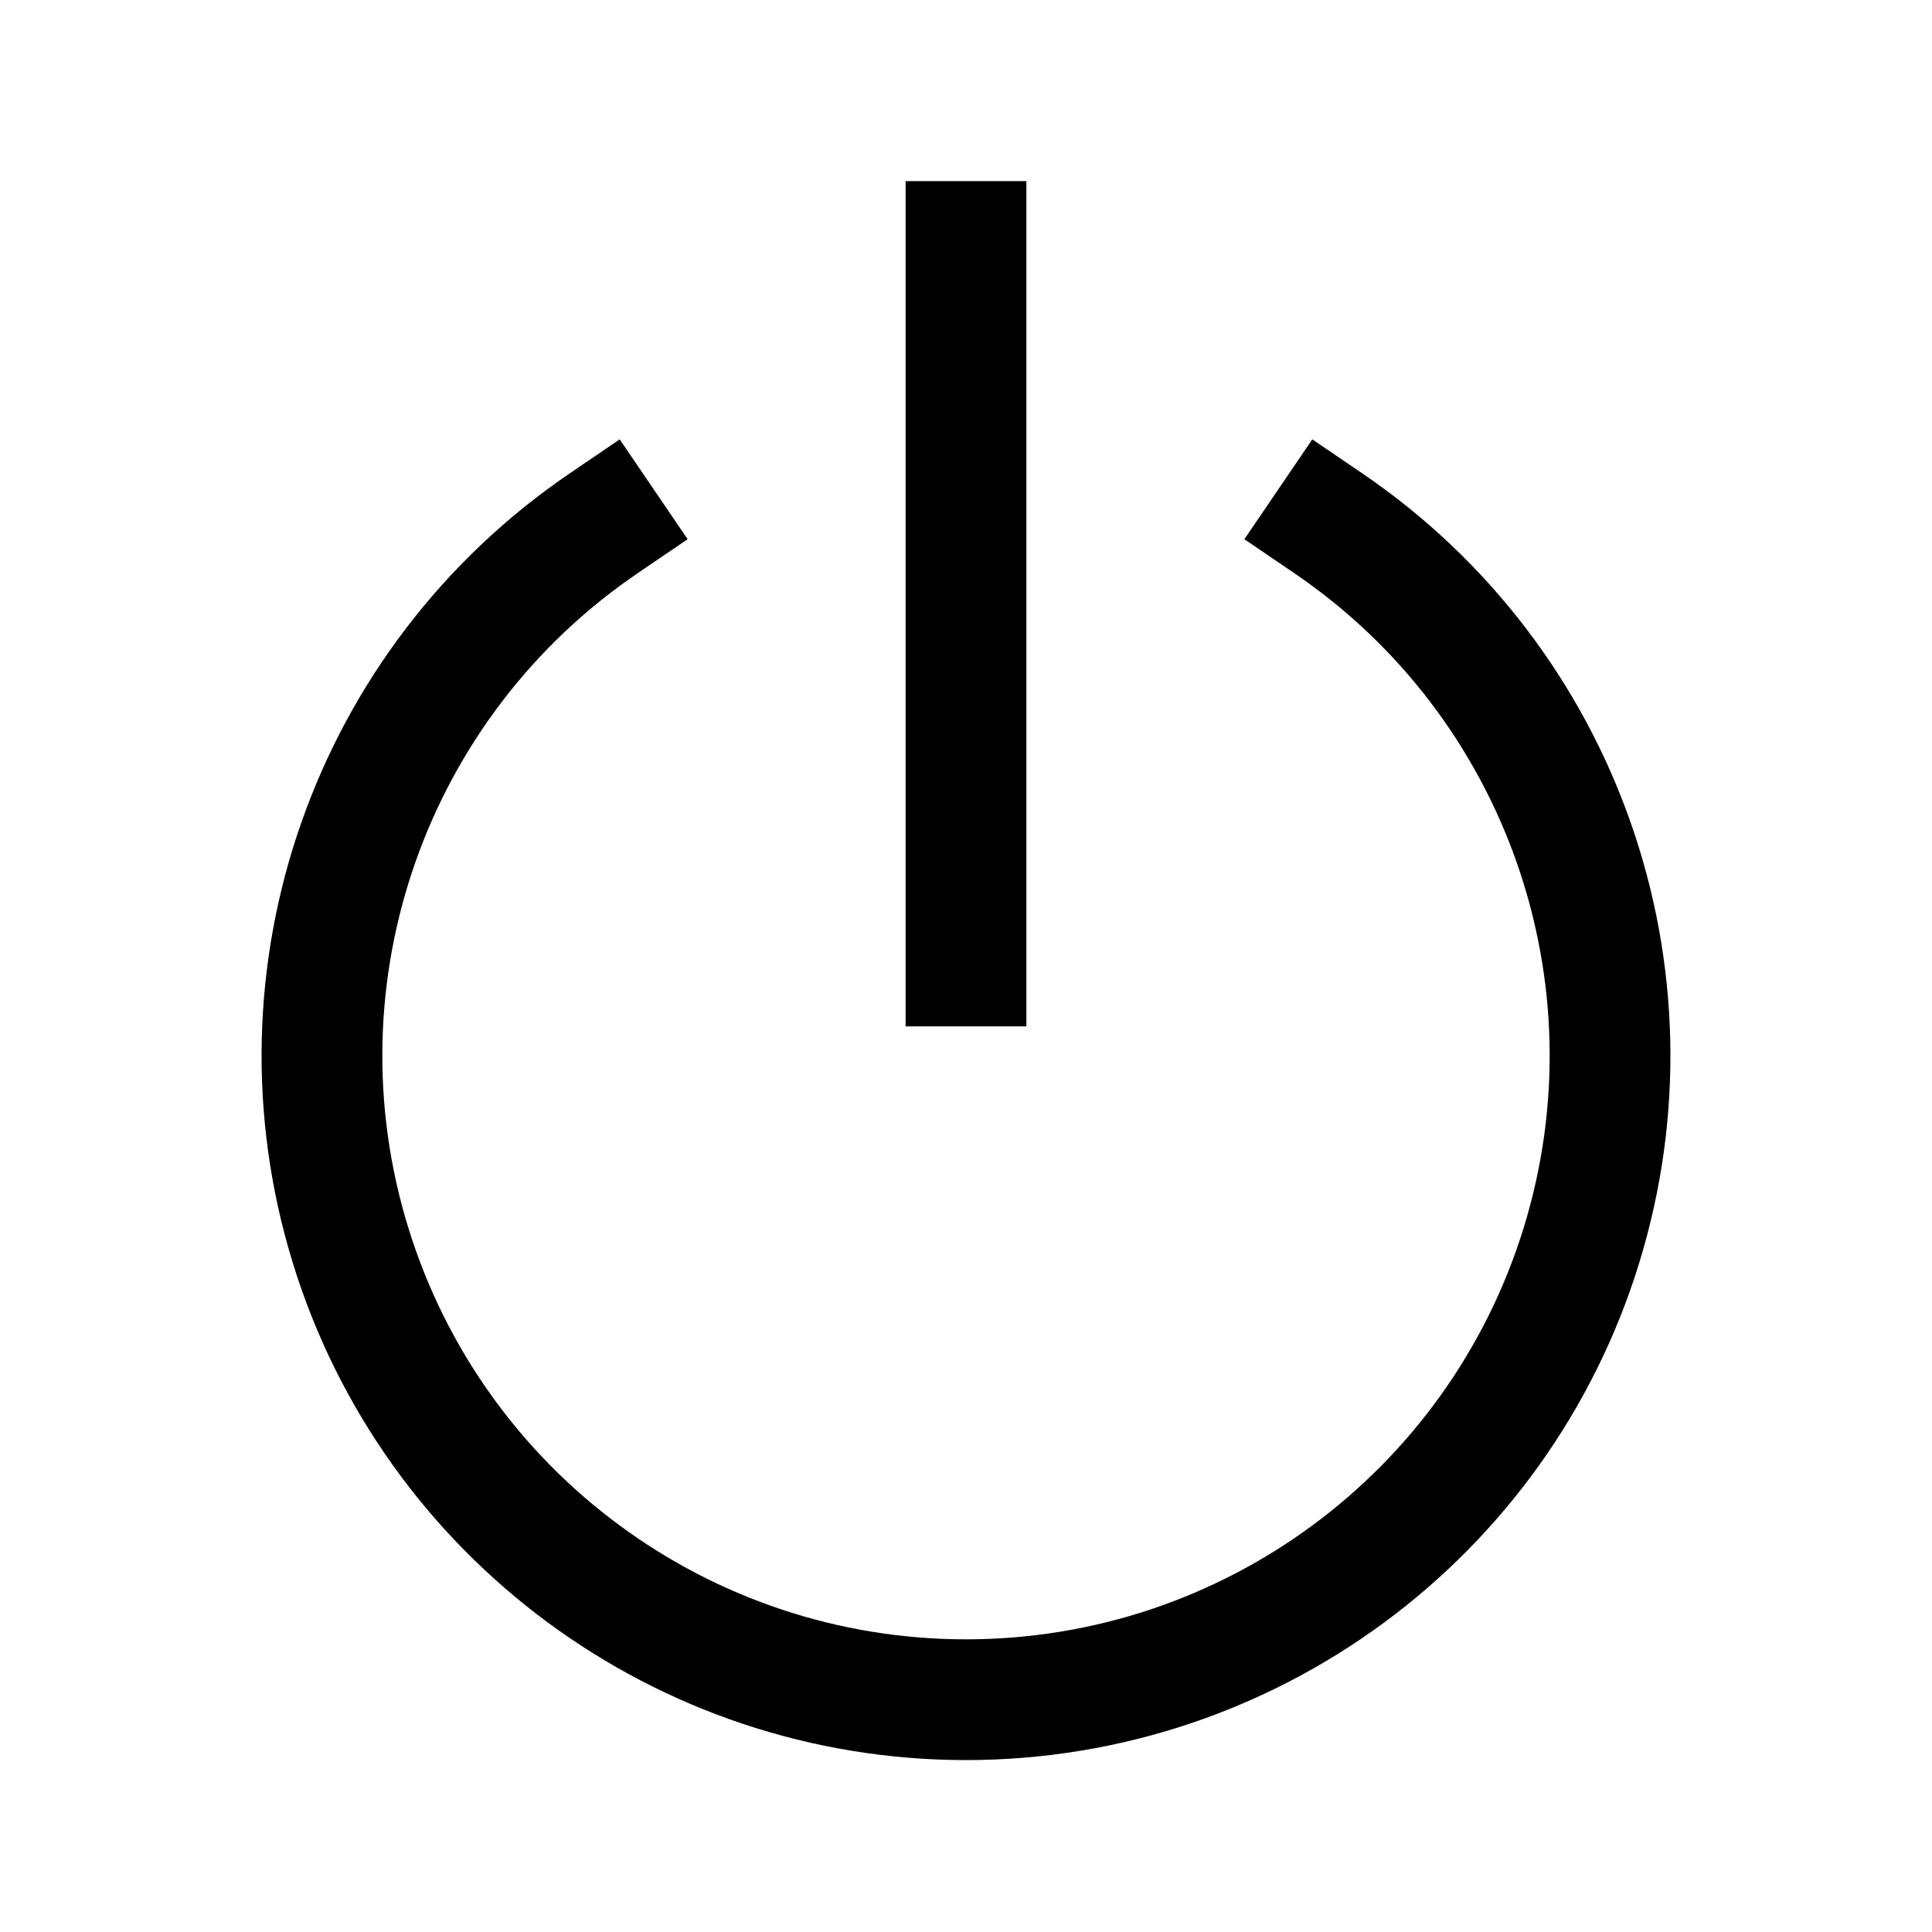
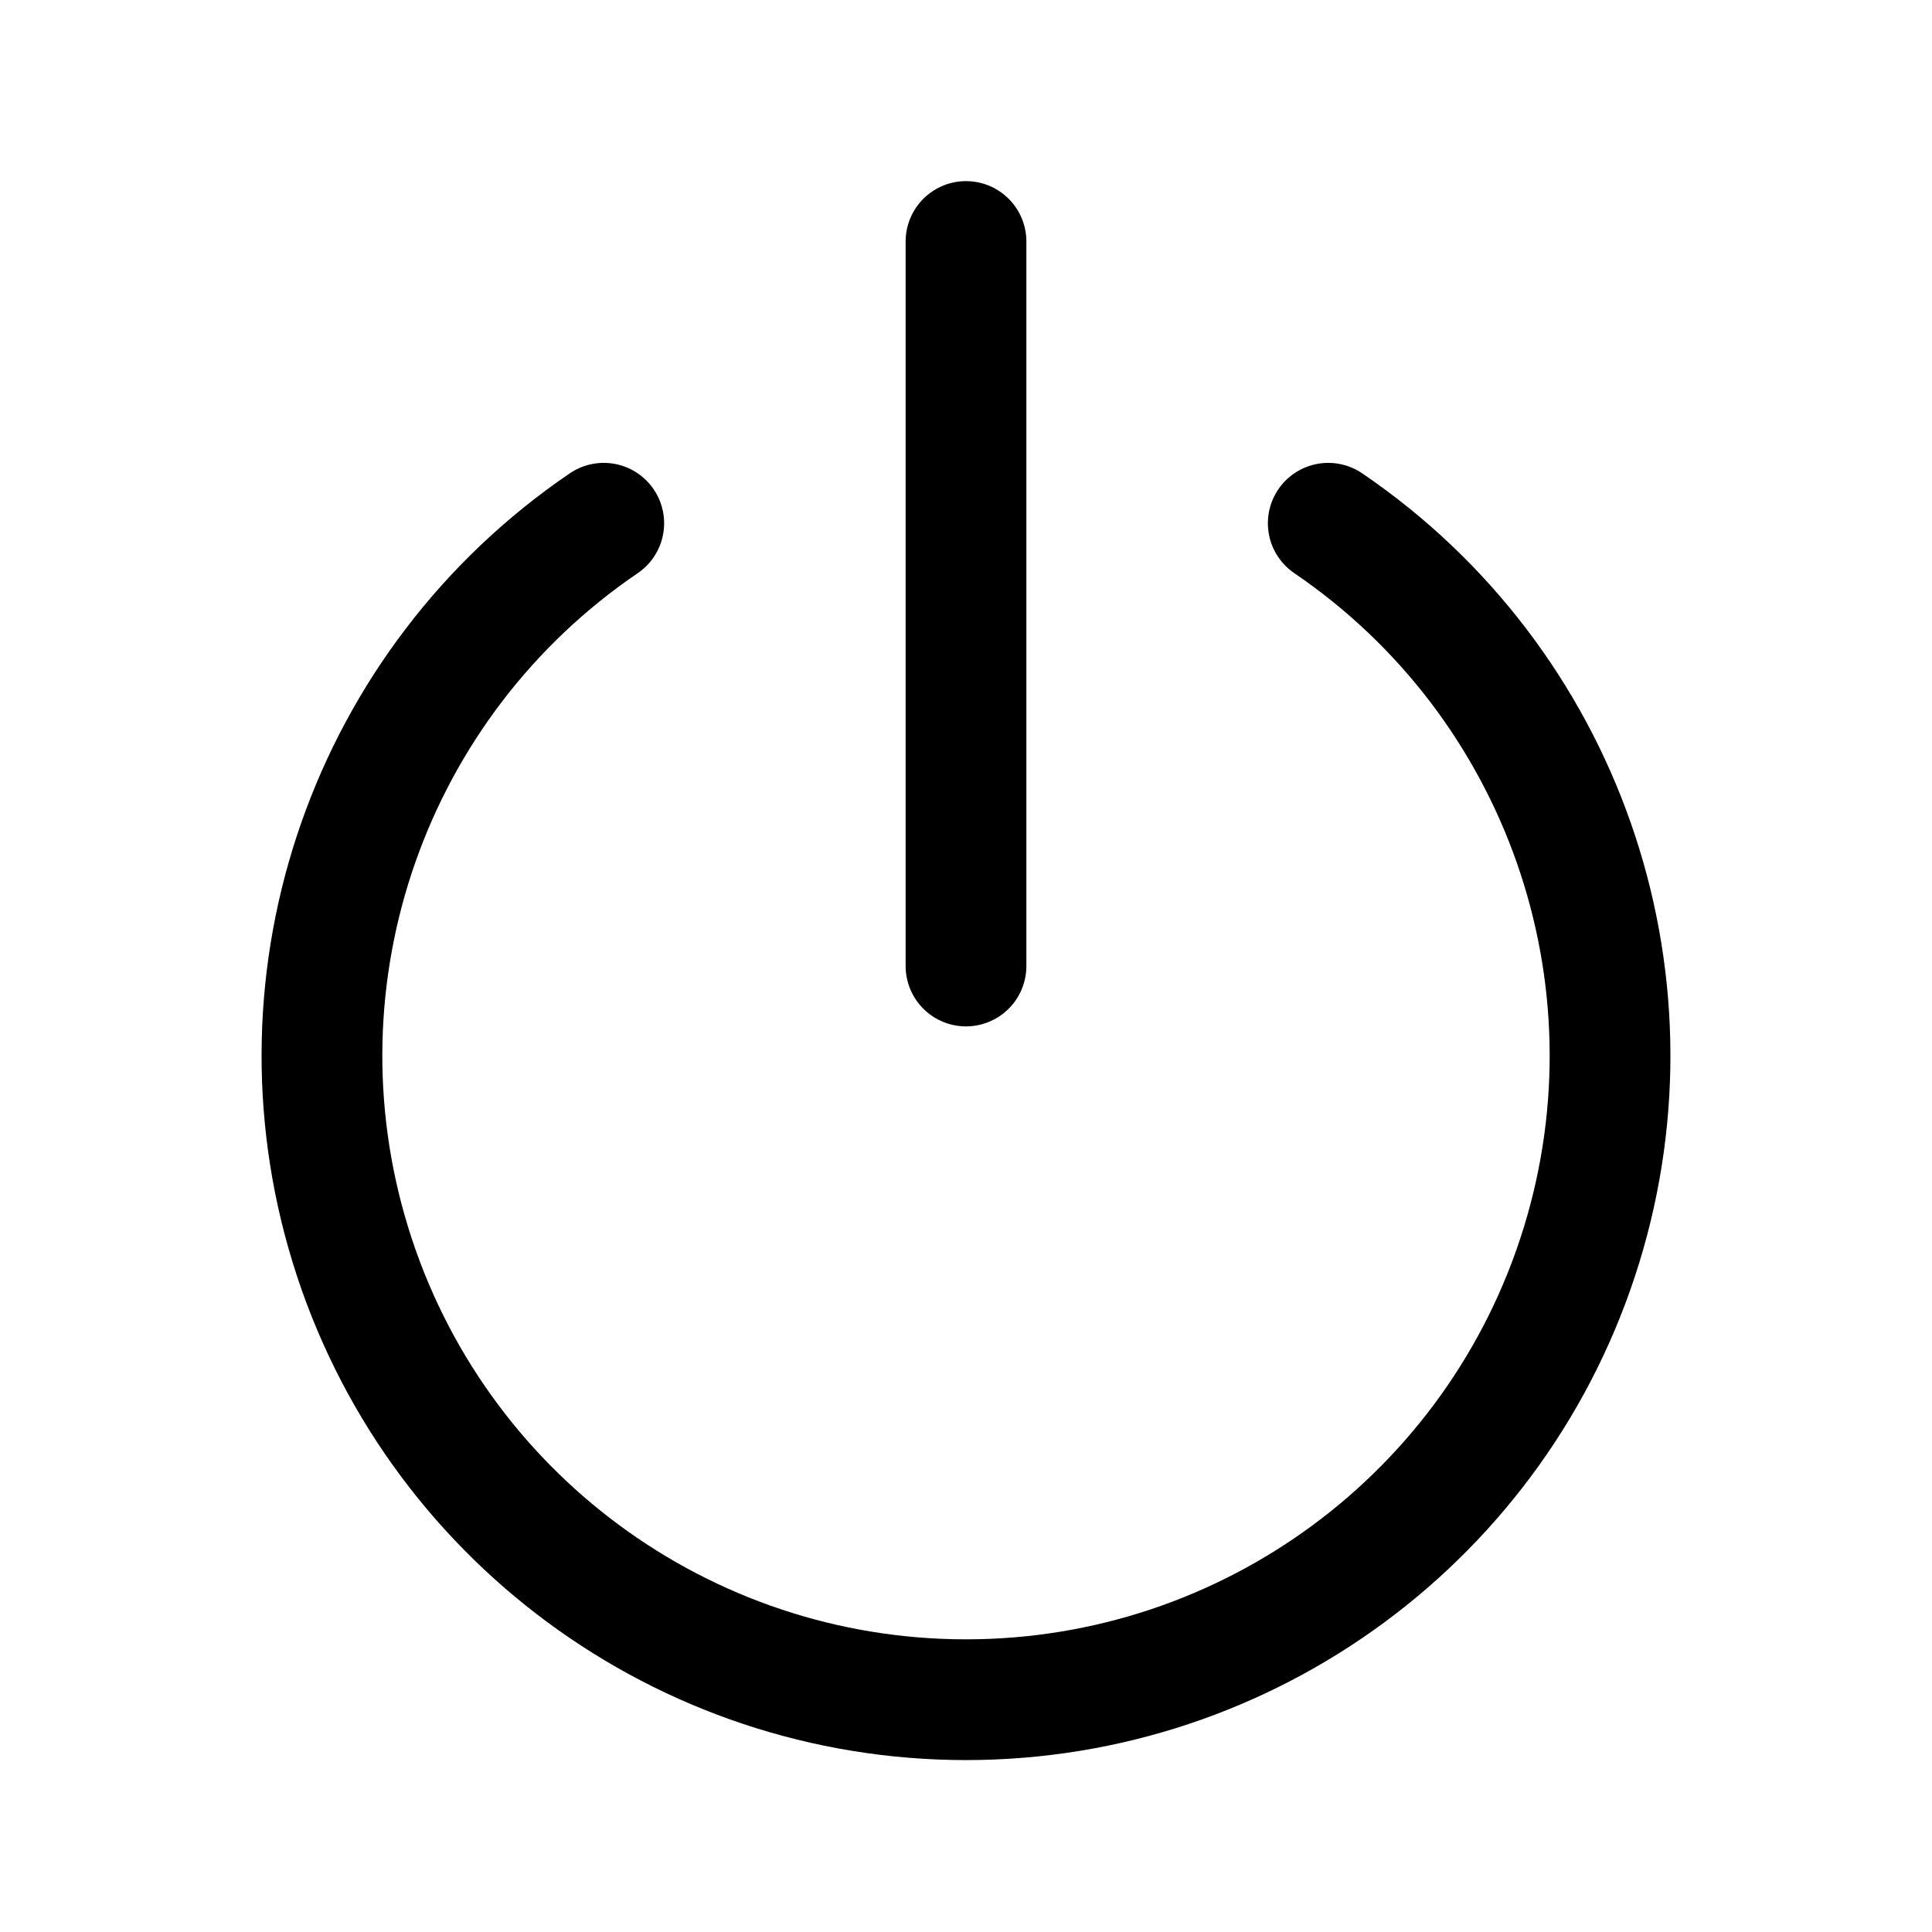
- <svg xmlns="http://www.w3.org/2000/svg" width="24" height="24" viewBox="0 0 24 24" fill="none" stroke="currentColor" stroke-width="1.5" stroke-linecap="square" stroke-linejoin="miter">
+ <svg xmlns="http://www.w3.org/2000/svg" width="24" height="24" viewBox="0 0 24 24" fill="none" stroke="currentColor" stroke-width="1.5" stroke-linecap="round" stroke-linejoin="round">
  <line x1="12" y1="3" x2="12" y2="12" />
  <path d="M7.5 6.5A8 8 0 1 0 16.5 6.5" />
</svg>
